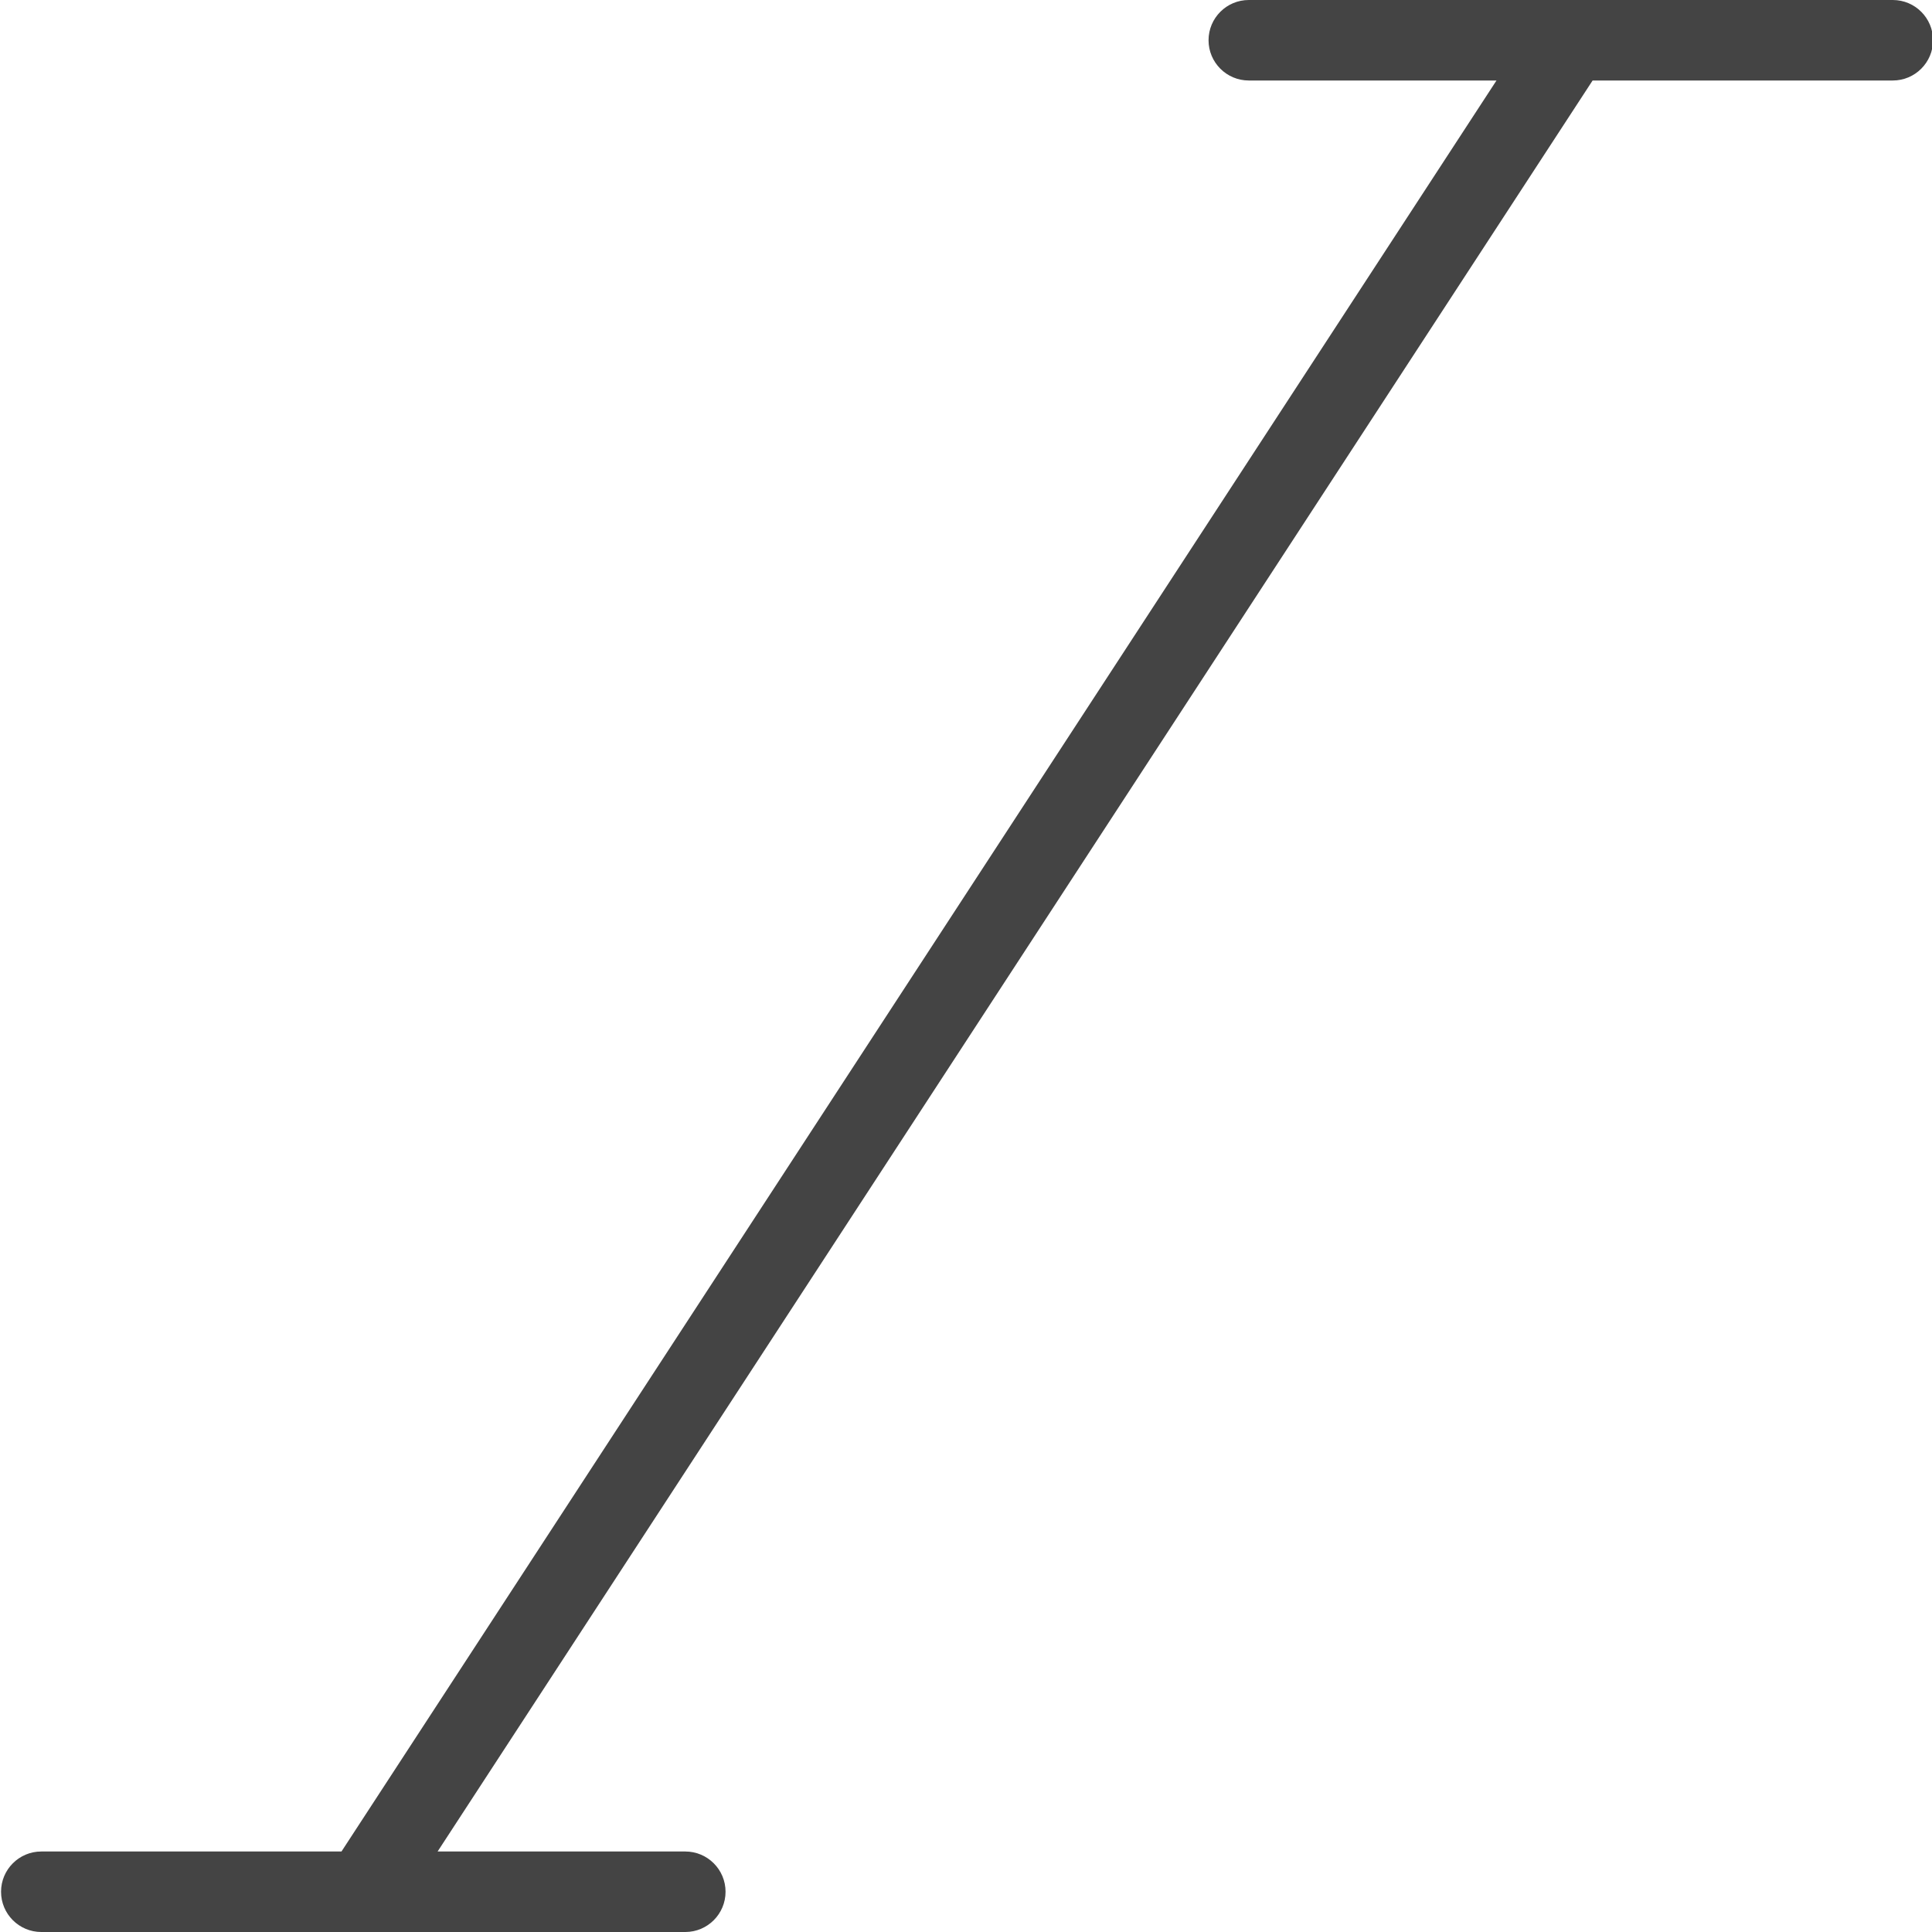
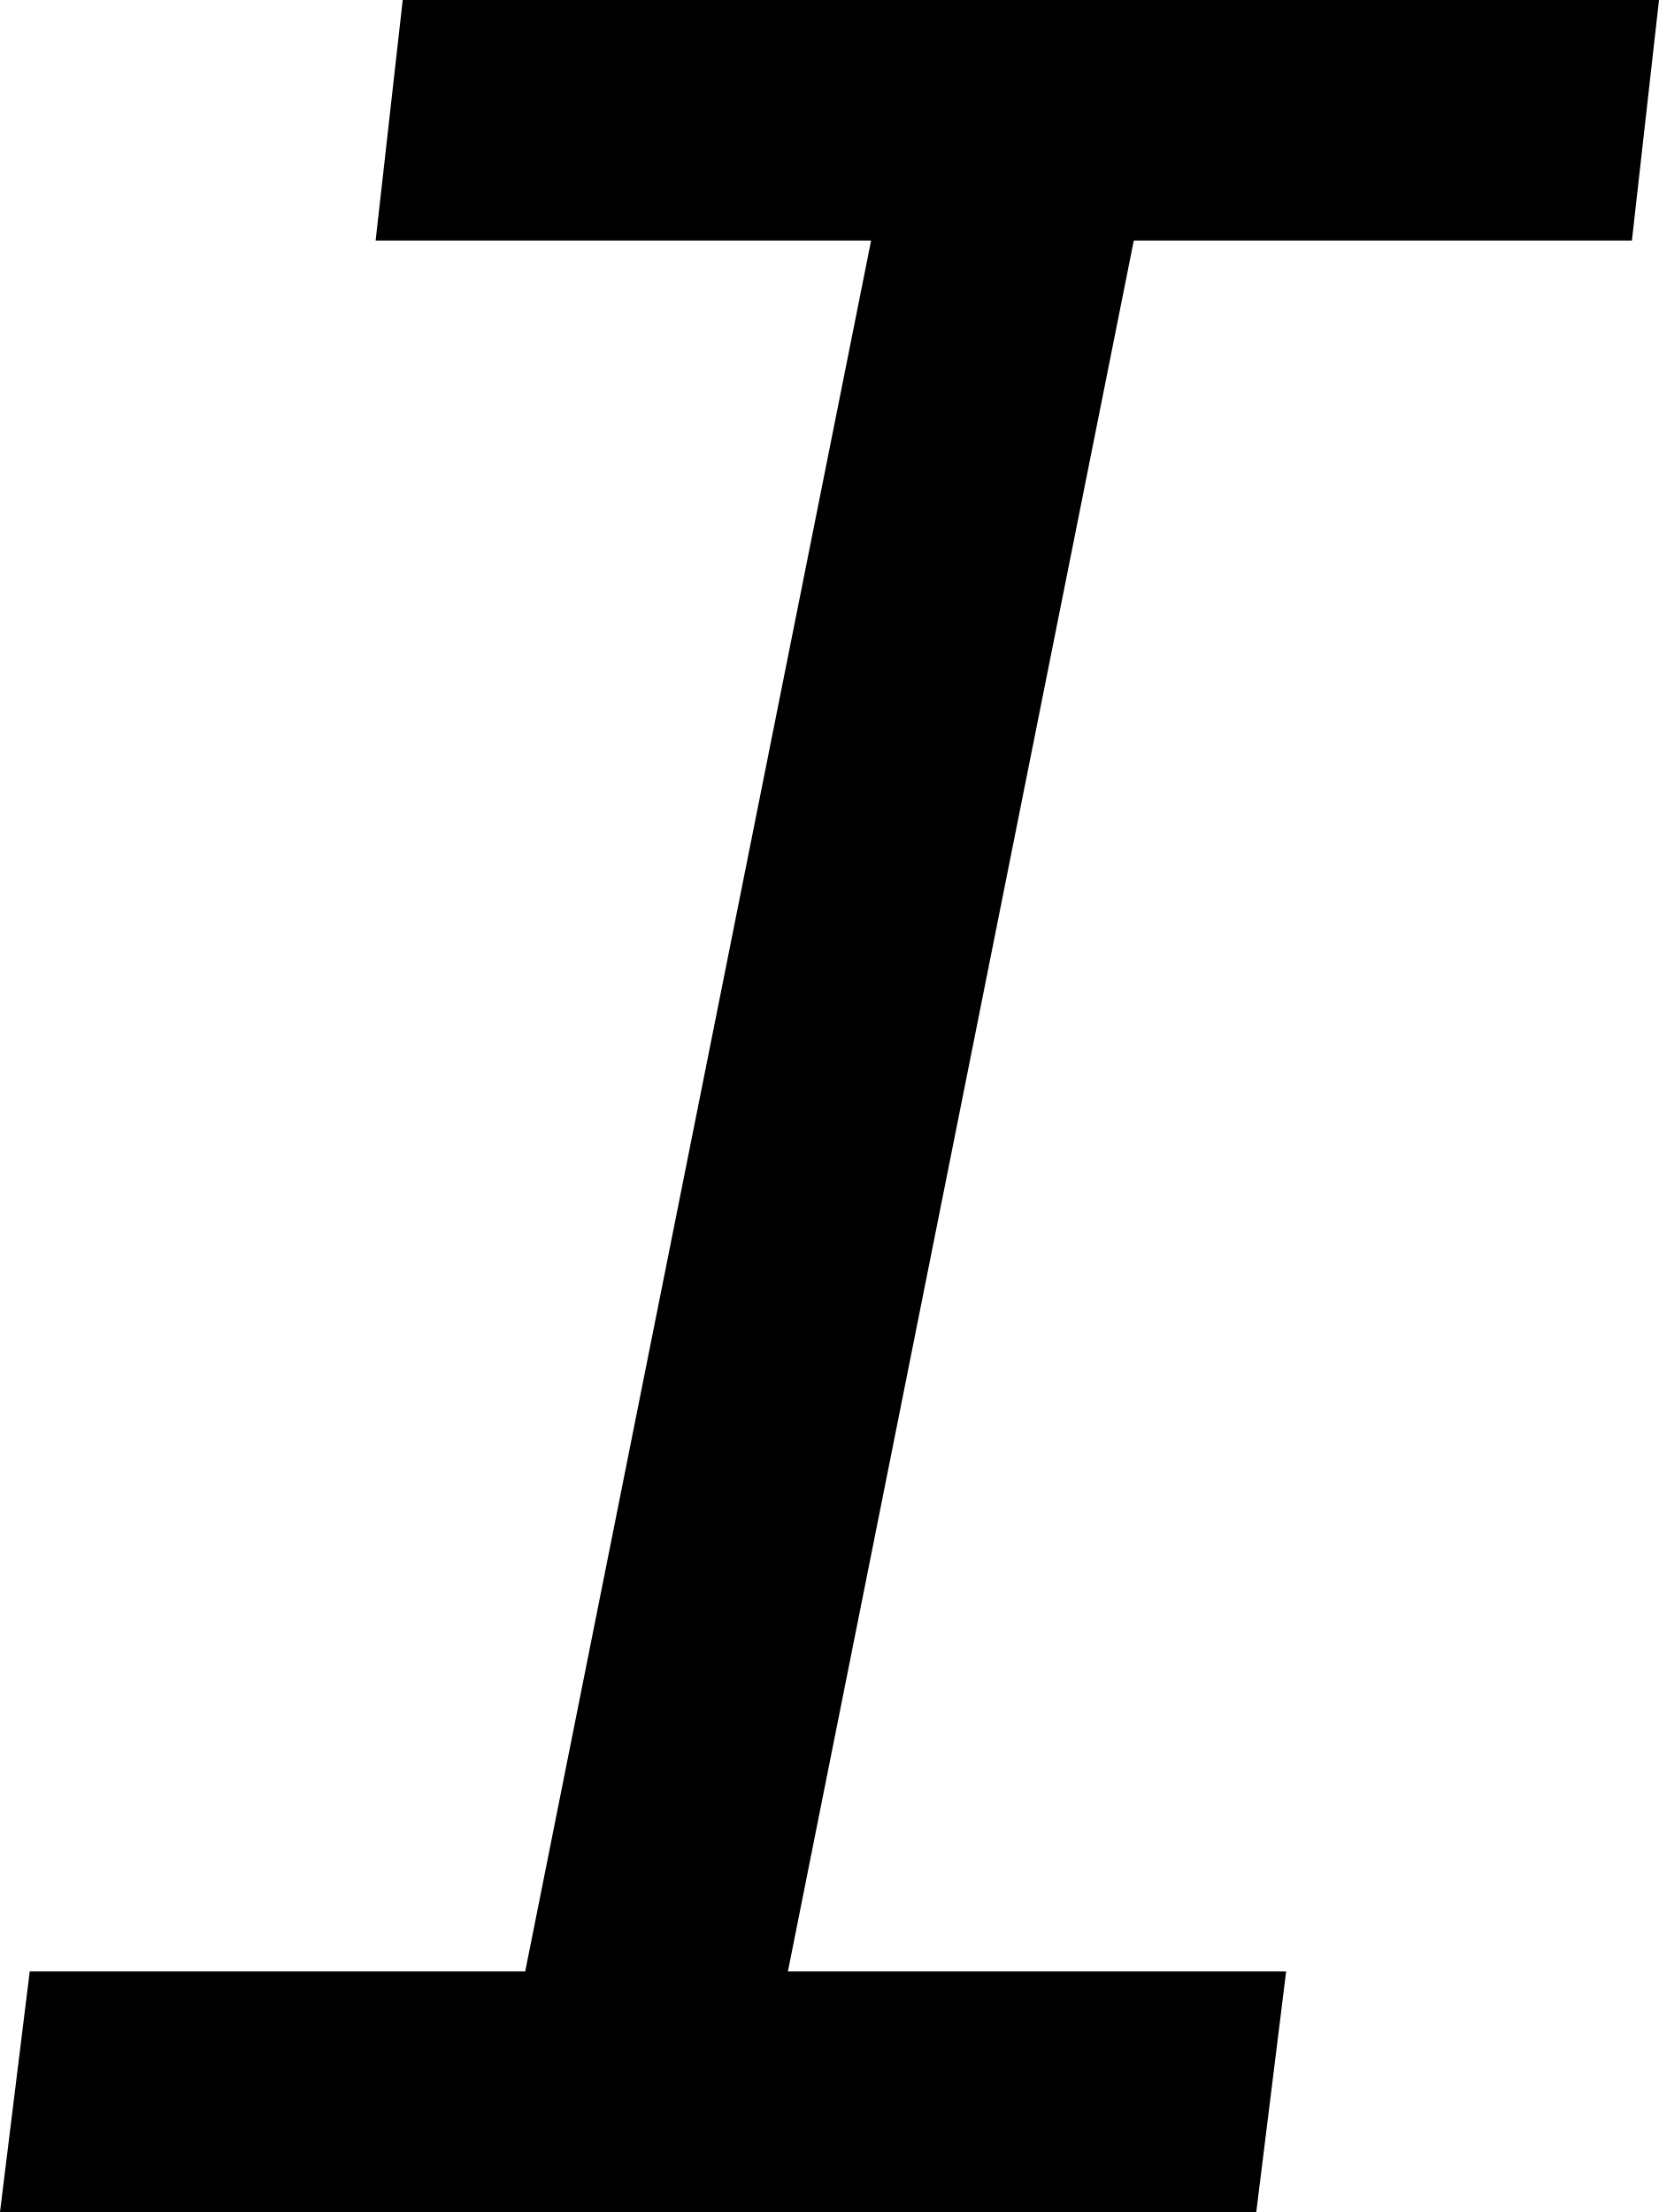
- <svg xmlns="http://www.w3.org/2000/svg" version="1.1" id="Outline_Version" x="0px" y="0px" width="24px" height="24px" viewBox="0 0 24 24" enable-background="new 0 0 24 24" xml:space="preserve" fill="#444">
-   <path d="M23.513,0h-8c-0.276,0-0.5,0.224-0.5,0.5s0.224,0.5,0.5,0.5h3.077L4.242,23H0.513c-0.276,0-0.5,0.224-0.5,0.5  s0.224,0.5,0.5,0.5h8c0.276,0,0.5-0.224,0.5-0.5S8.789,23,8.513,23H5.436L19.784,1h3.729c0.276,0,0.5-0.224,0.5-0.5  S23.789,0,23.513,0z" />
+ <svg xmlns="http://www.w3.org/2000/svg" width="12px" height="16px" viewBox="0 0 12 16" version="1.1">
+   <defs />
+   <g id="Page-1" stroke="none" stroke-width="1" fill="none" fill-rule="evenodd">
+     <polygon id="italic" fill="#000000" points="0 16 0.215 14.26 3.799 14.26 6.301 1.74 2.717 1.74 2.913 0 12 0 11.804 1.74 8.201 1.74 5.699 14.26 9.303 14.26 9.087 16" />
+   </g>
</svg>
